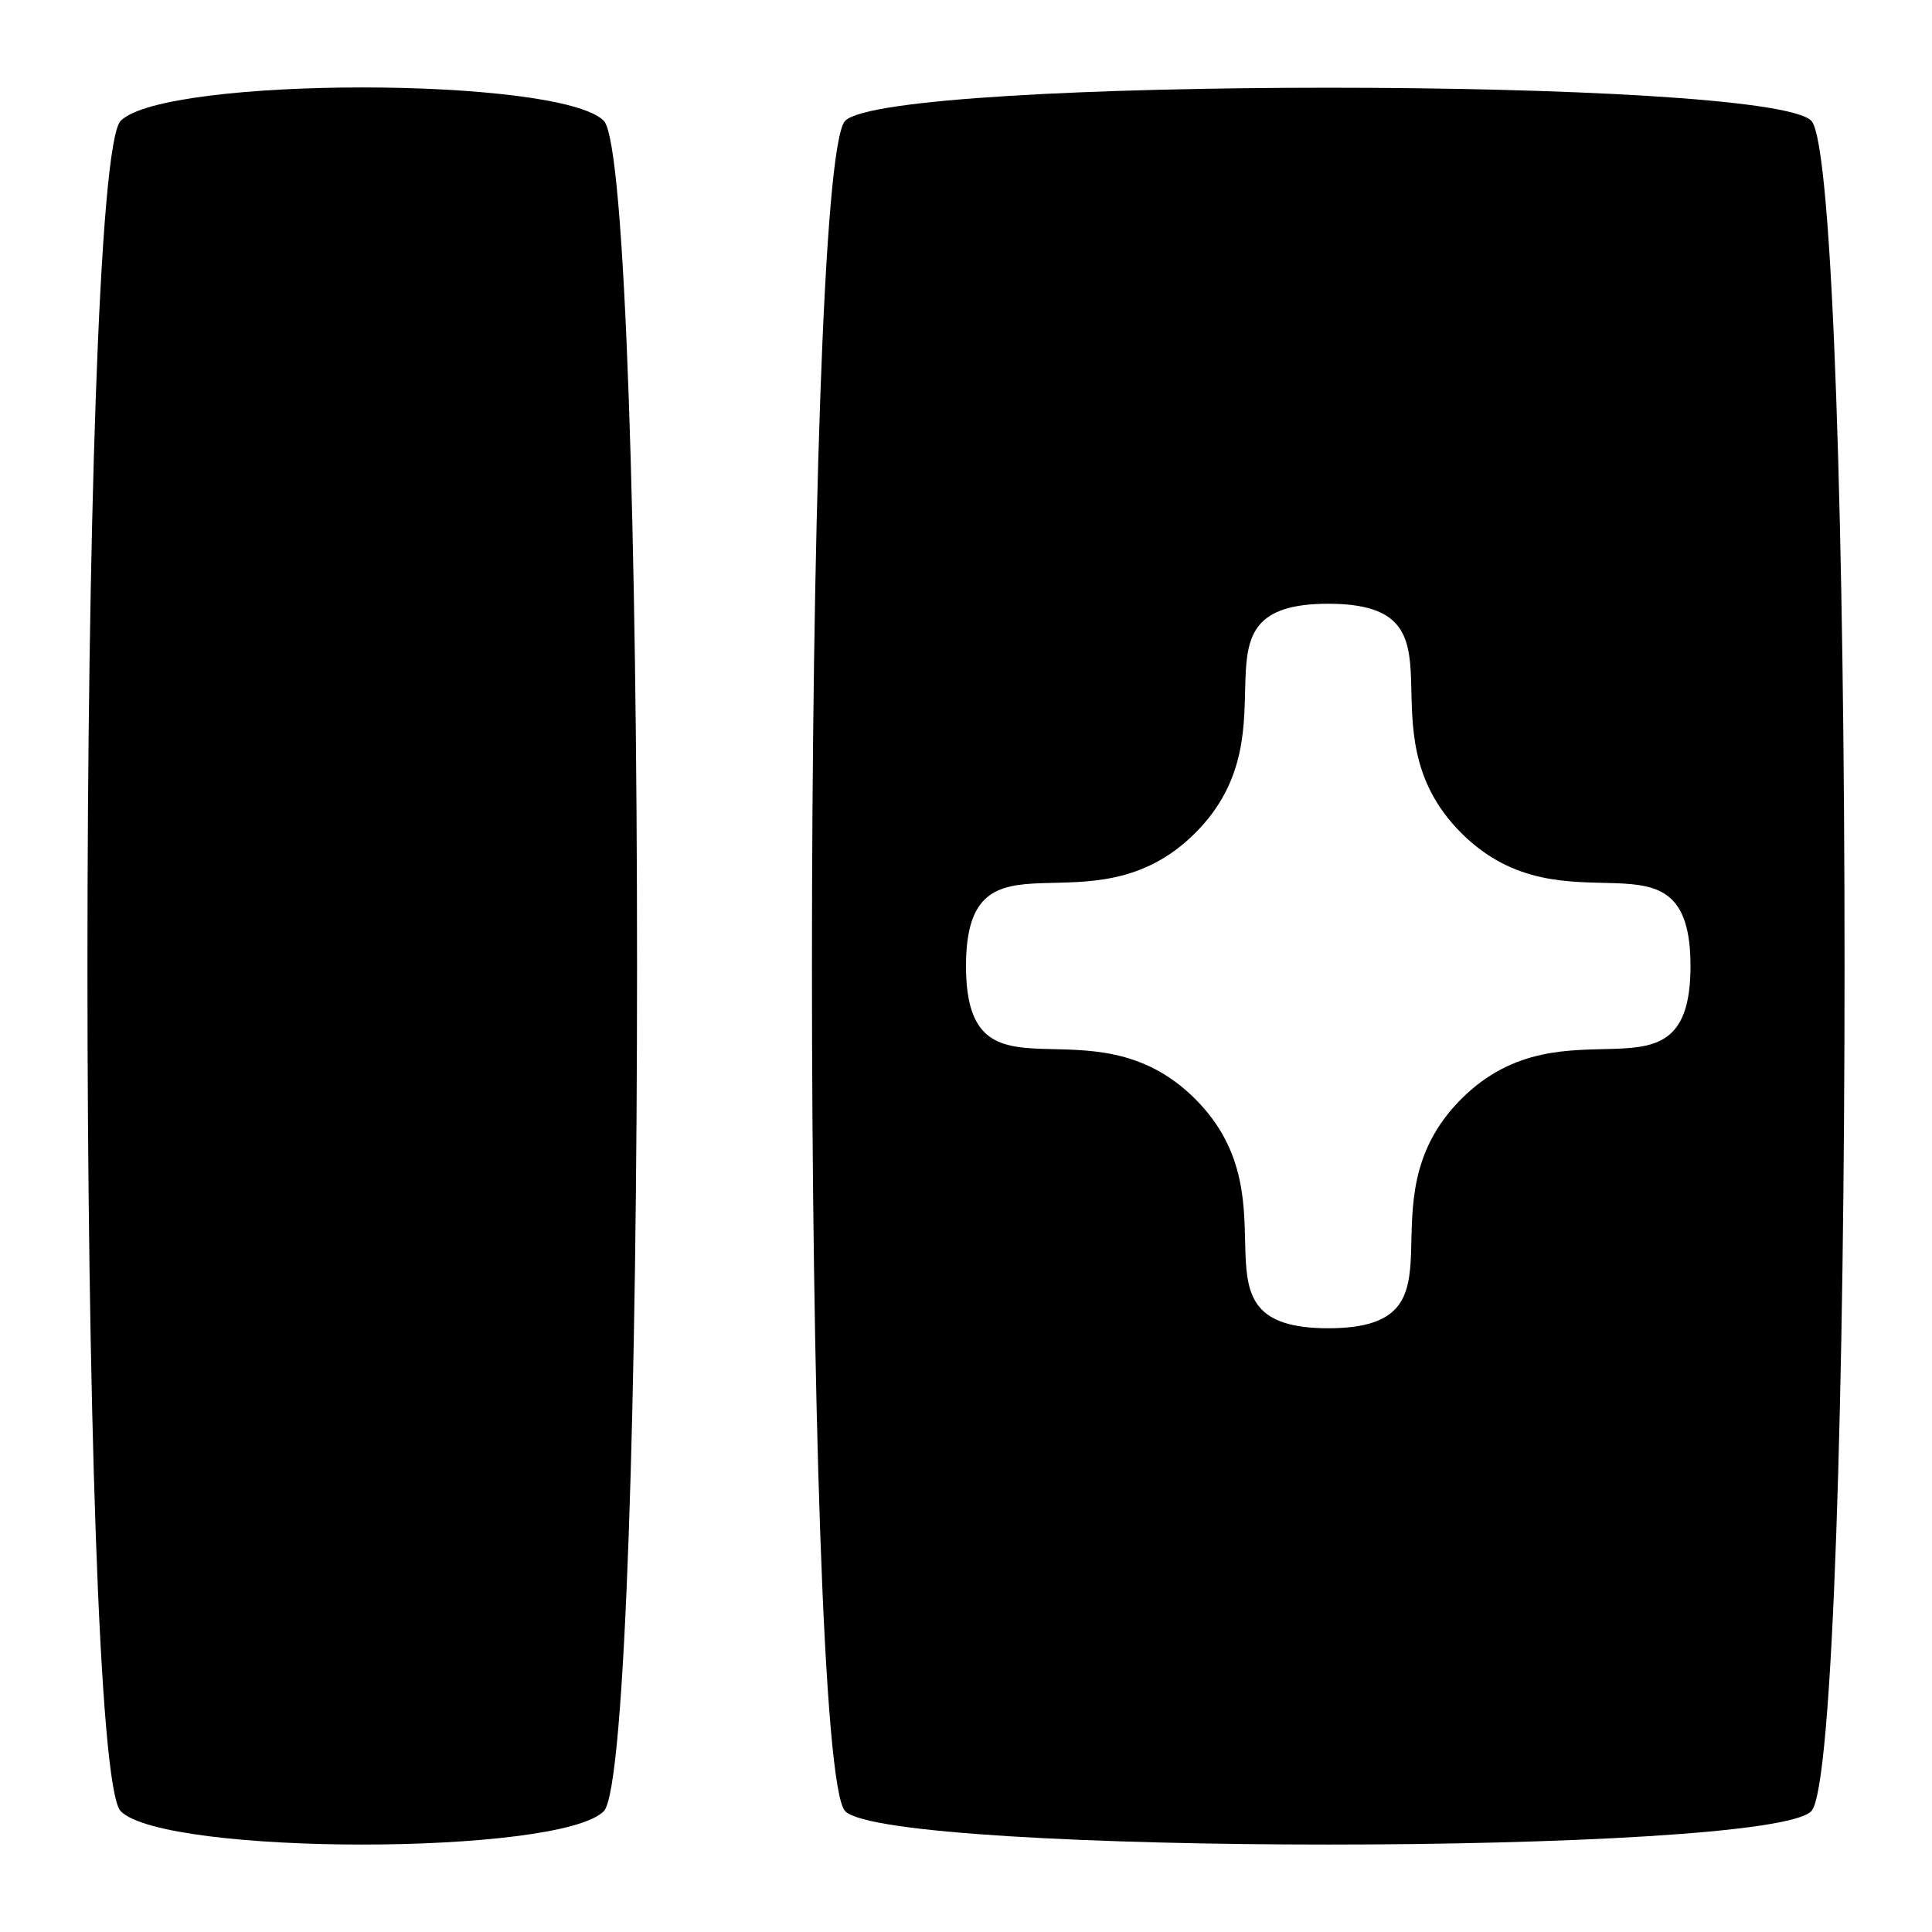
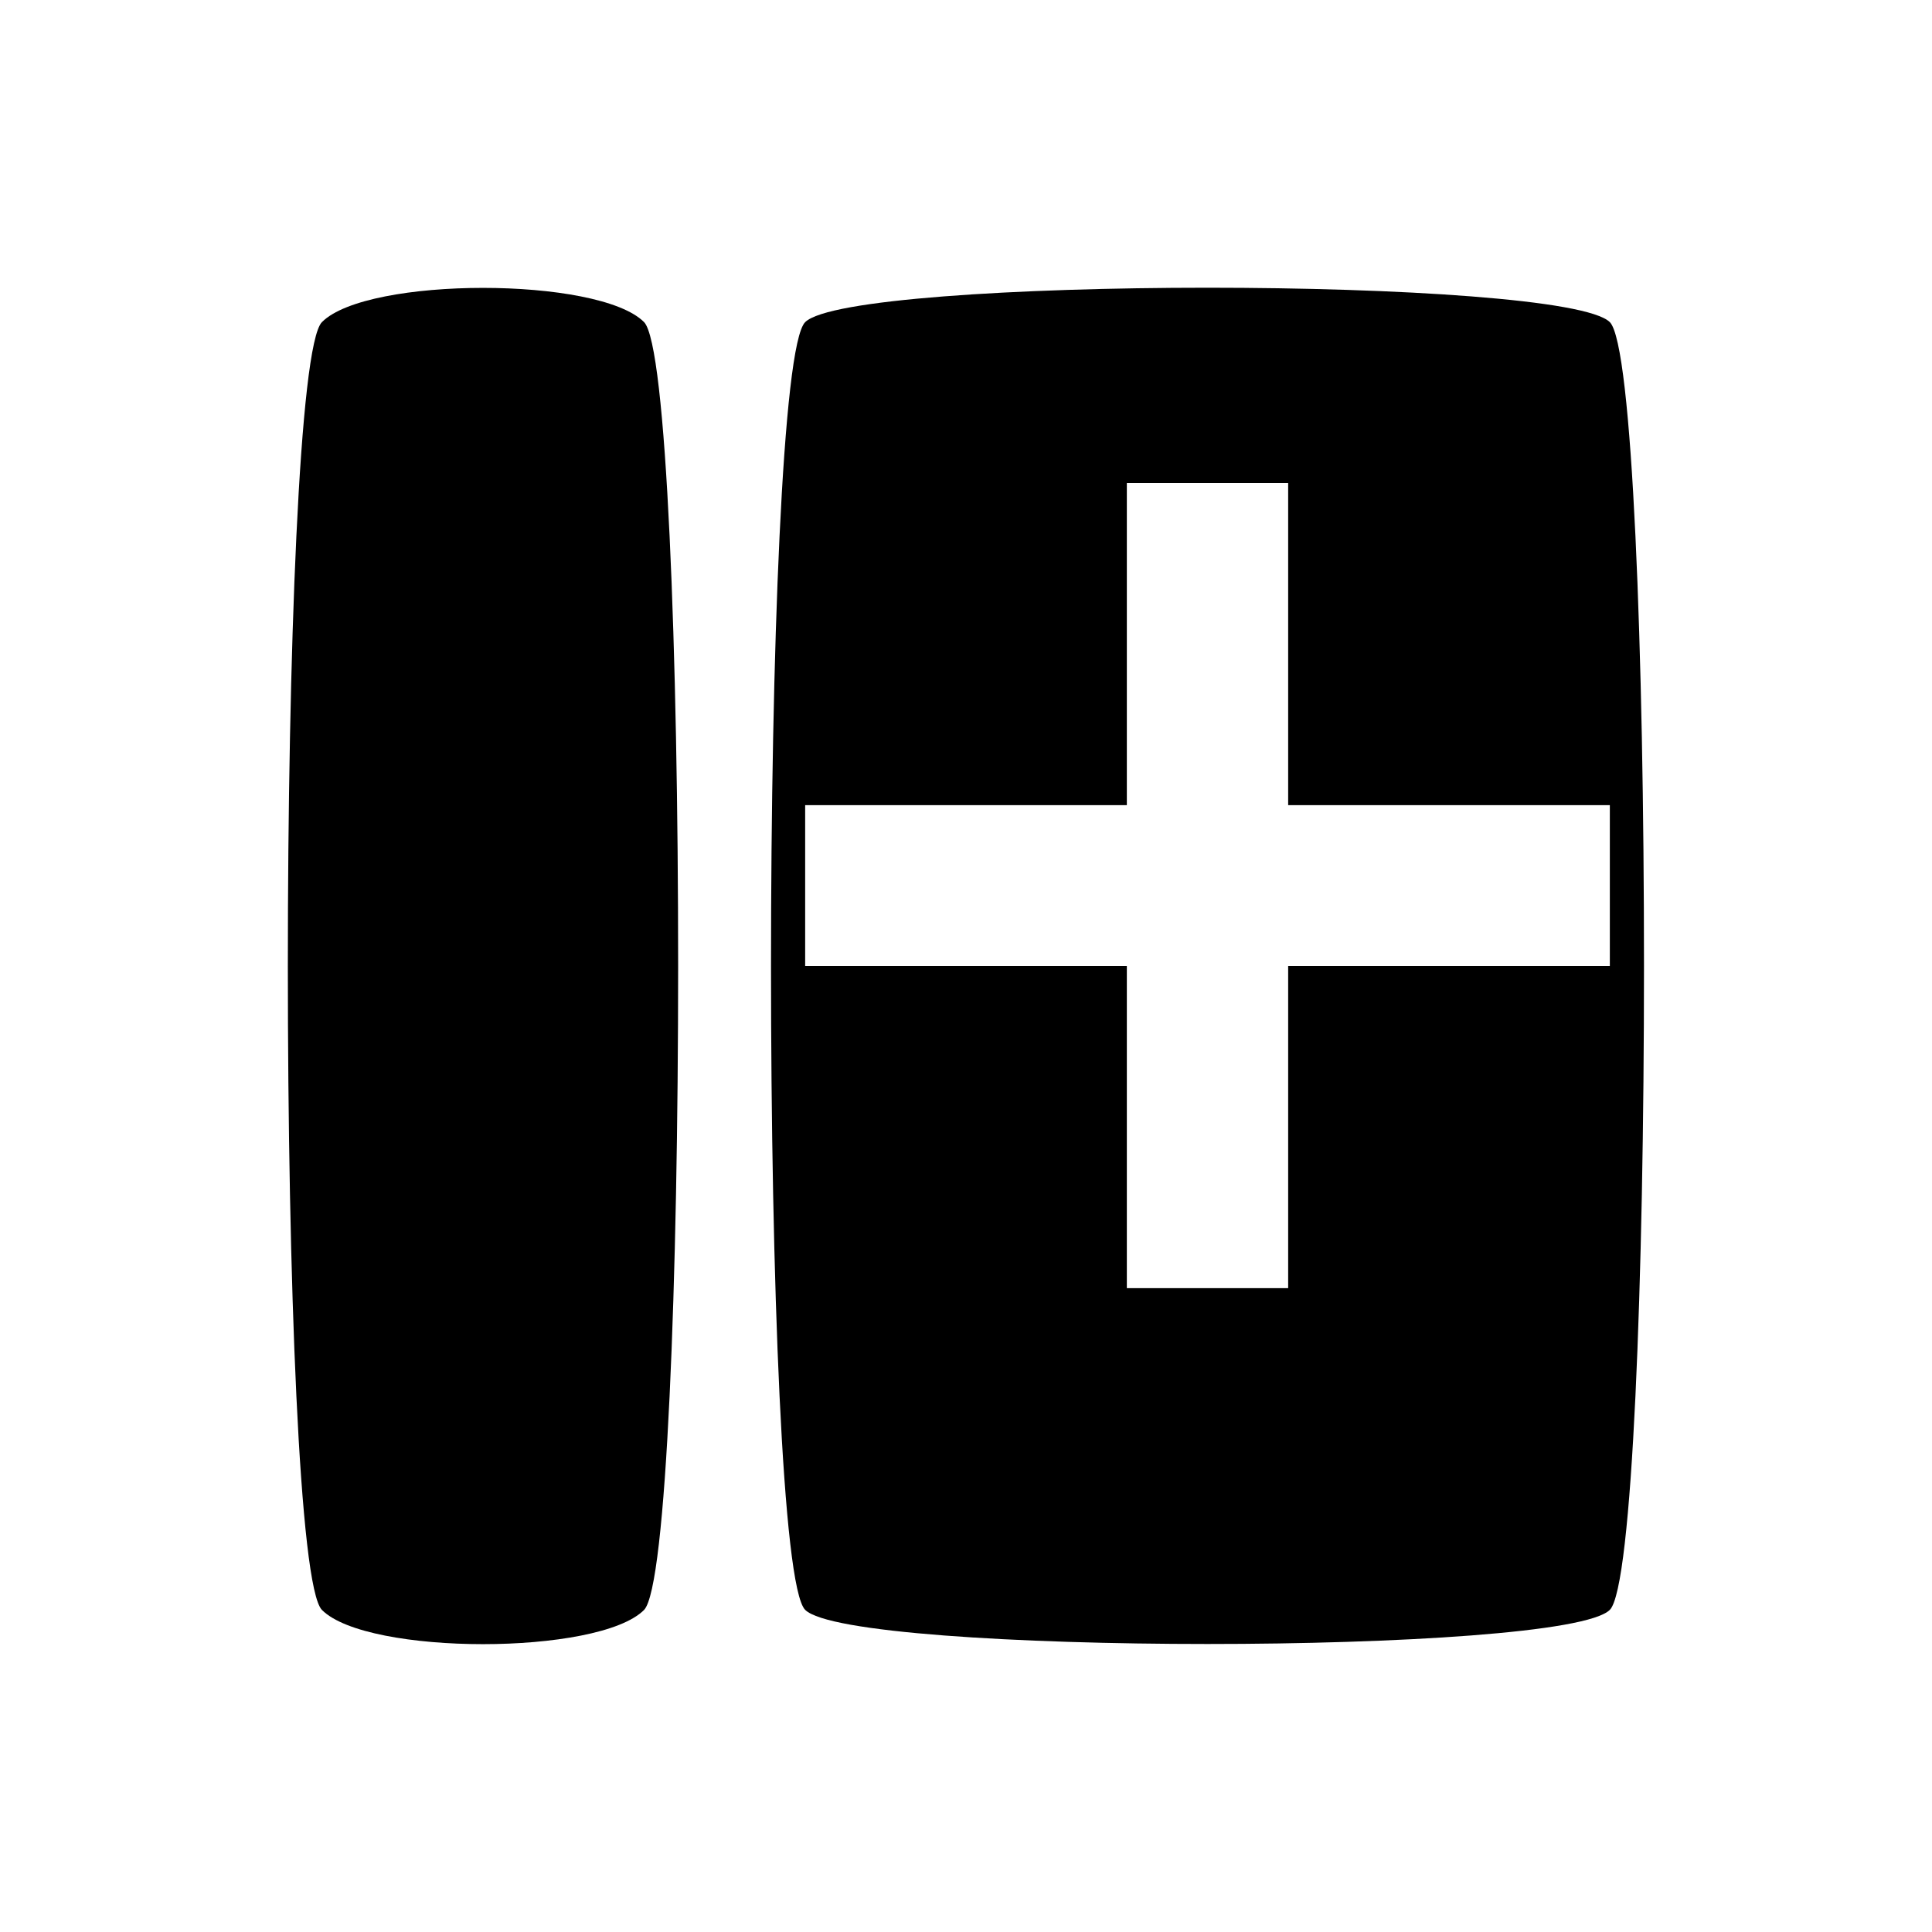
- <svg xmlns="http://www.w3.org/2000/svg" width="64" height="64" id="svg2" version="1.1">
+ <svg xmlns="http://www.w3.org/2000/svg" width="128" height="128" id="svg2" version="1.1">
  <defs id="defs4">
    </defs>
-   <g id="layer1" transform="translate(0,-988.3622)">
-     <path transform="translate(-5.845293e-8,972.3622)" style="fill:#000000;fill-opacity:1;fill-rule:nonzero;stroke:none" d="M 4,20 C 5.471,18.529 18.529,18.529 20,20 c 1.471,1.471 1.471,54.529 0,56 -1.471,1.471 -14.529,1.471 -16,0 -1.471,-1.471 -1.471,-54.529 0,-56 z" id="path3364" />
-     <path style="fill:#000000;fill-opacity:1;fill-rule:nonzero;stroke:none" d="M 44 2.906 C 36.368 2.906 28.735 3.265 28 4 C 26.529 5.471 26.529 58.529 28 60 C 29.471 61.471 58.529 61.471 60 60 C 61.471 58.529 61.471 5.471 60 4 C 59.265 3.265 51.632 2.906 44 2.906 z M 44 20 C 48.919 20 44.928 24.116 48.406 27.594 C 51.884 31.072 56 27.081 56 32 C 56 36.919 51.884 32.928 48.406 36.406 C 44.928 39.884 48.919 44 44 44 C 39.081 44 43.072 39.884 39.594 36.406 C 36.116 32.928 32 36.919 32 32 C 32 27.081 36.116 31.072 39.594 27.594 C 43.072 24.116 39.081 20 44 20 z " transform="translate(0,988.3622)" id="path3367" />
+   <g id="layer1" transform="translate(0,-924.3622)">
+     <path transform="translate(-3.7549543e-7,892.363)" style="fill:#000000;fill-opacity:1;fill-rule:nonzero;stroke:none" d="m 21.333,53.335 c 3.017,-3.017 18.316,-3.017 21.333,0 3.017,3.017 3.017,82.314 -1e-6,85.331 -3.017,3.017 -18.316,3.017 -21.333,0 -3.017,-3.017 -3.017,-82.314 0,-85.331 z" id="path3034" />
+     <path style="fill:#000000;fill-opacity:1;fill-rule:nonzero;stroke:none" d="M 80 19.062 C 67.421 19.063 54.852 19.835 53.344 21.344 C 50.327 24.361 50.327 103.639 53.344 106.656 C 56.361 109.673 103.639 109.673 106.656 106.656 C 109.673 103.639 109.673 24.361 106.656 21.344 C 105.148 19.835 92.579 19.062 80 19.062 z M 74.656 32 L 85.344 32 L 85.344 53.344 L 106.656 53.344 L 106.656 64 L 85.344 64 L 85.344 85.344 L 74.656 85.344 L 74.656 64 L 53.344 64 L 53.344 53.344 L 74.656 53.344 L 74.656 32 z " transform="translate(0,924.3622)" id="path3037" />
  </g>
</svg>
